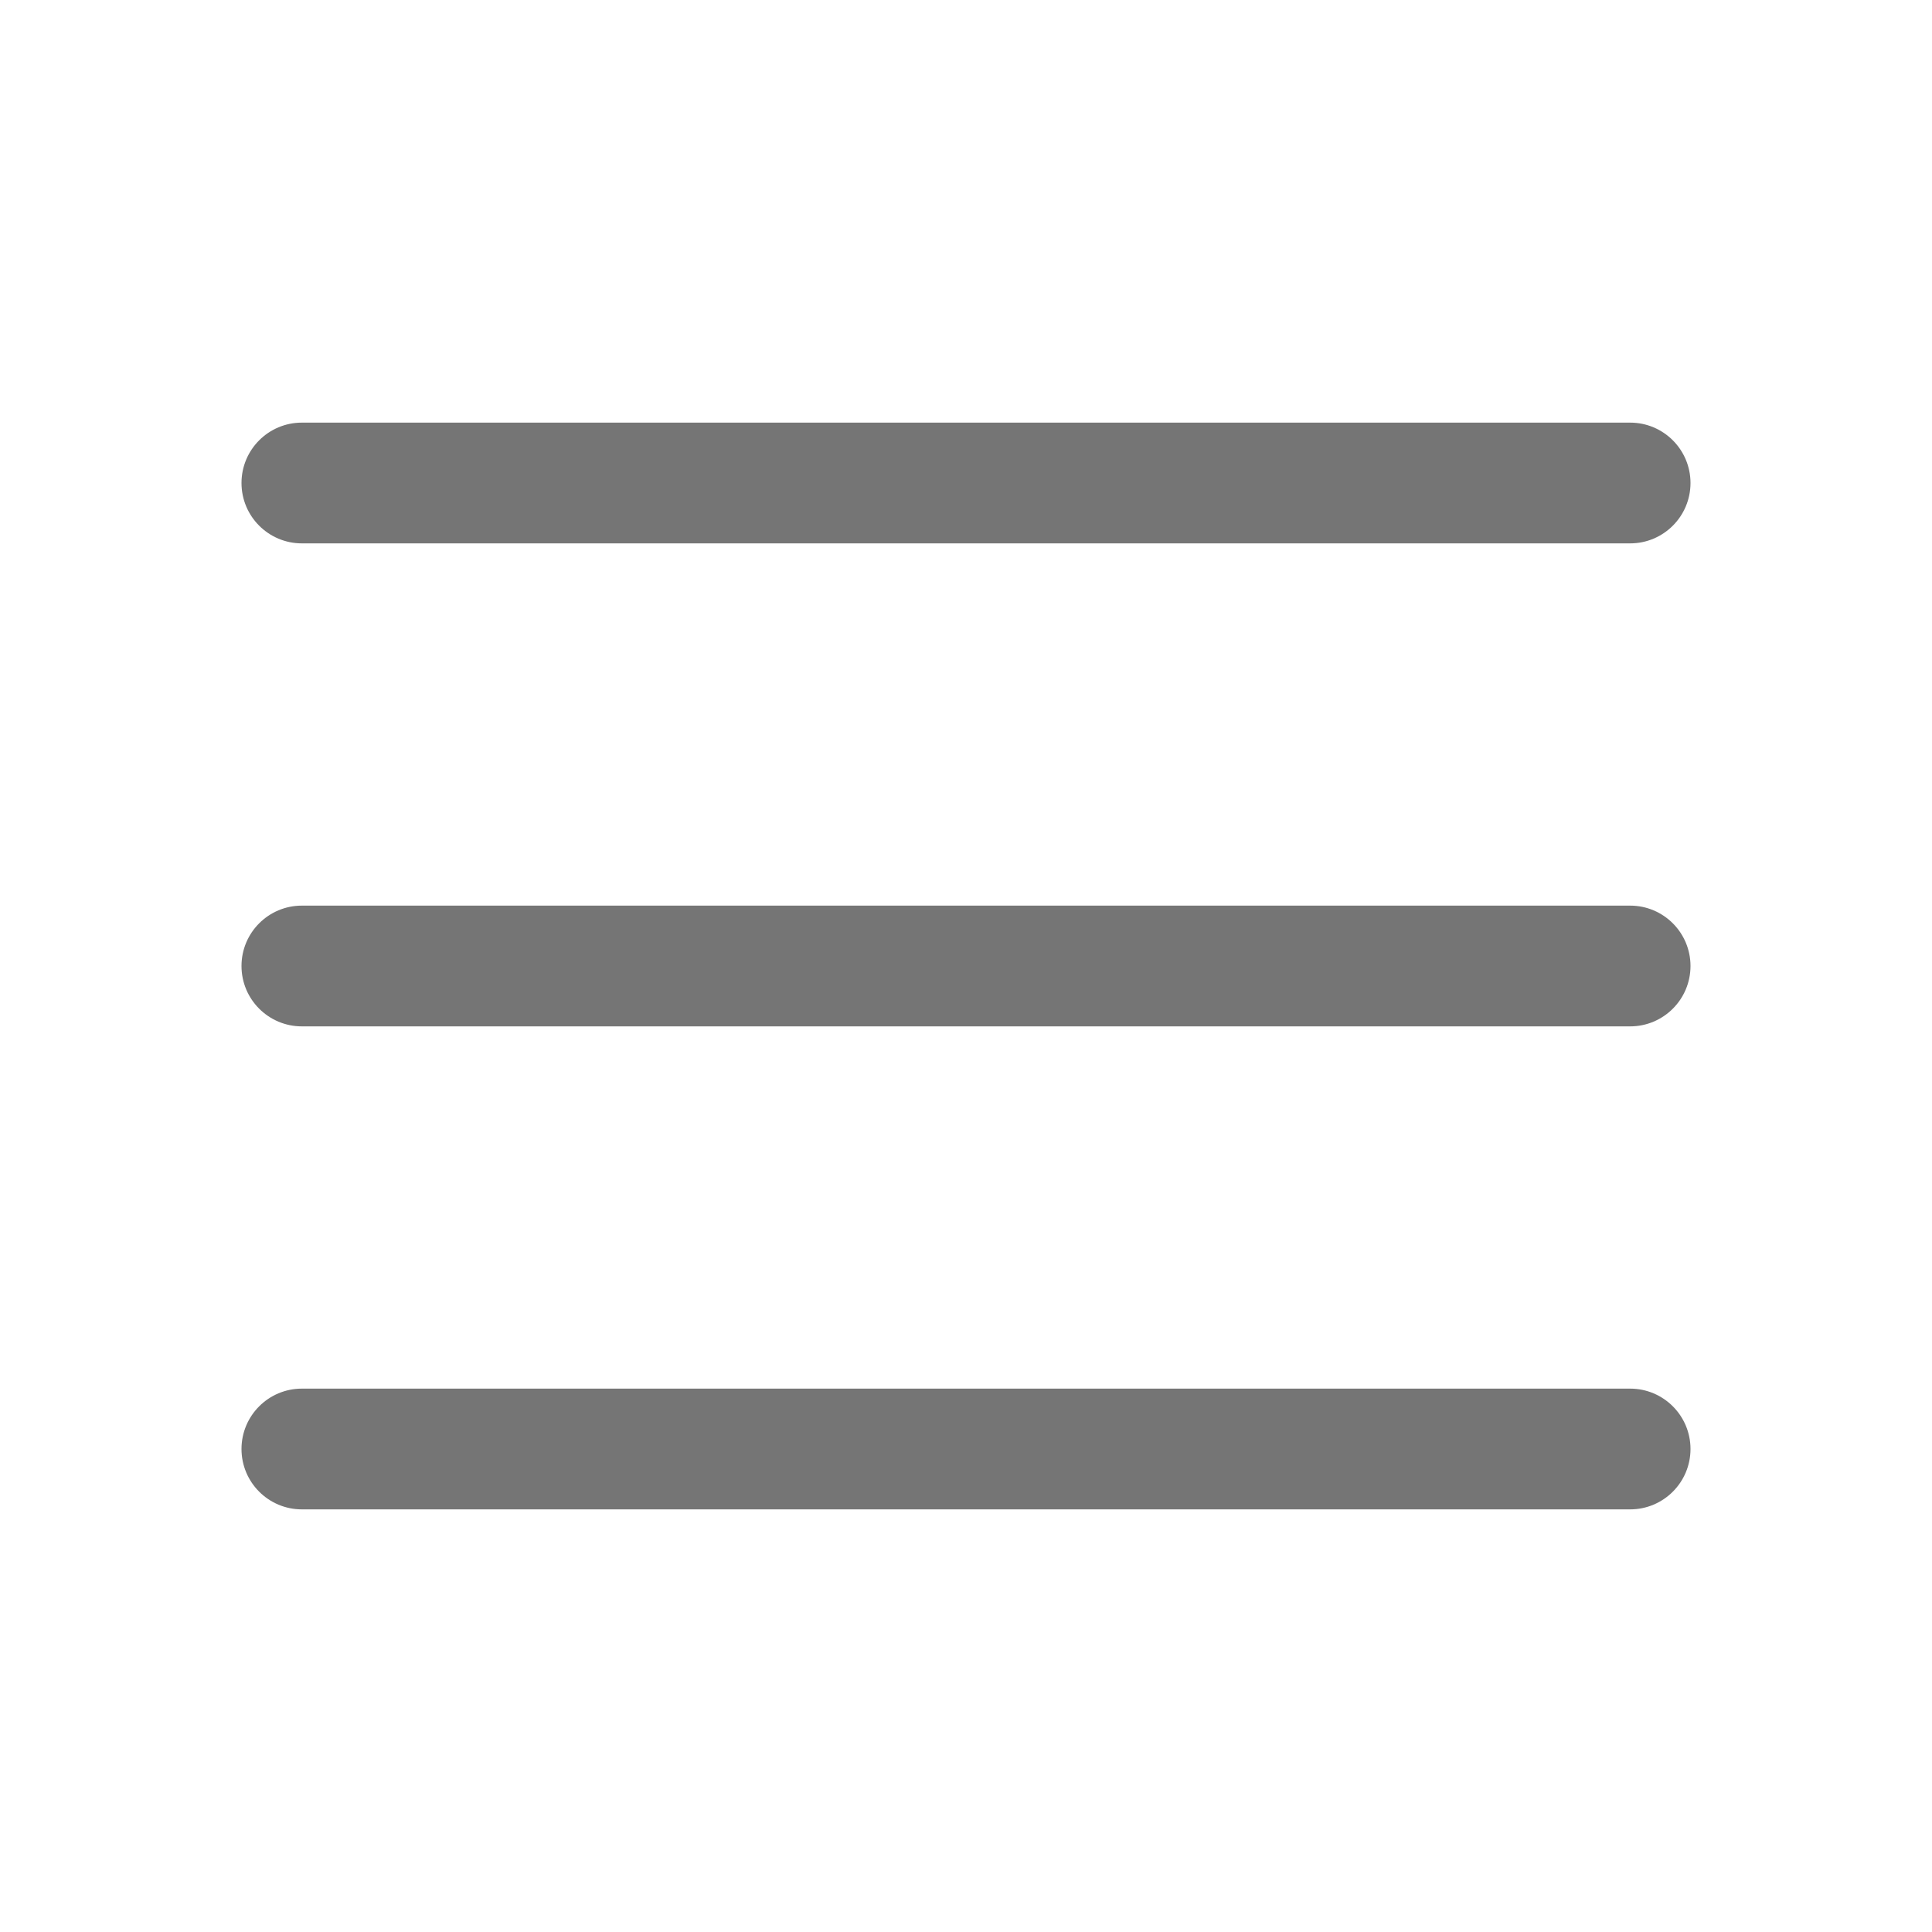
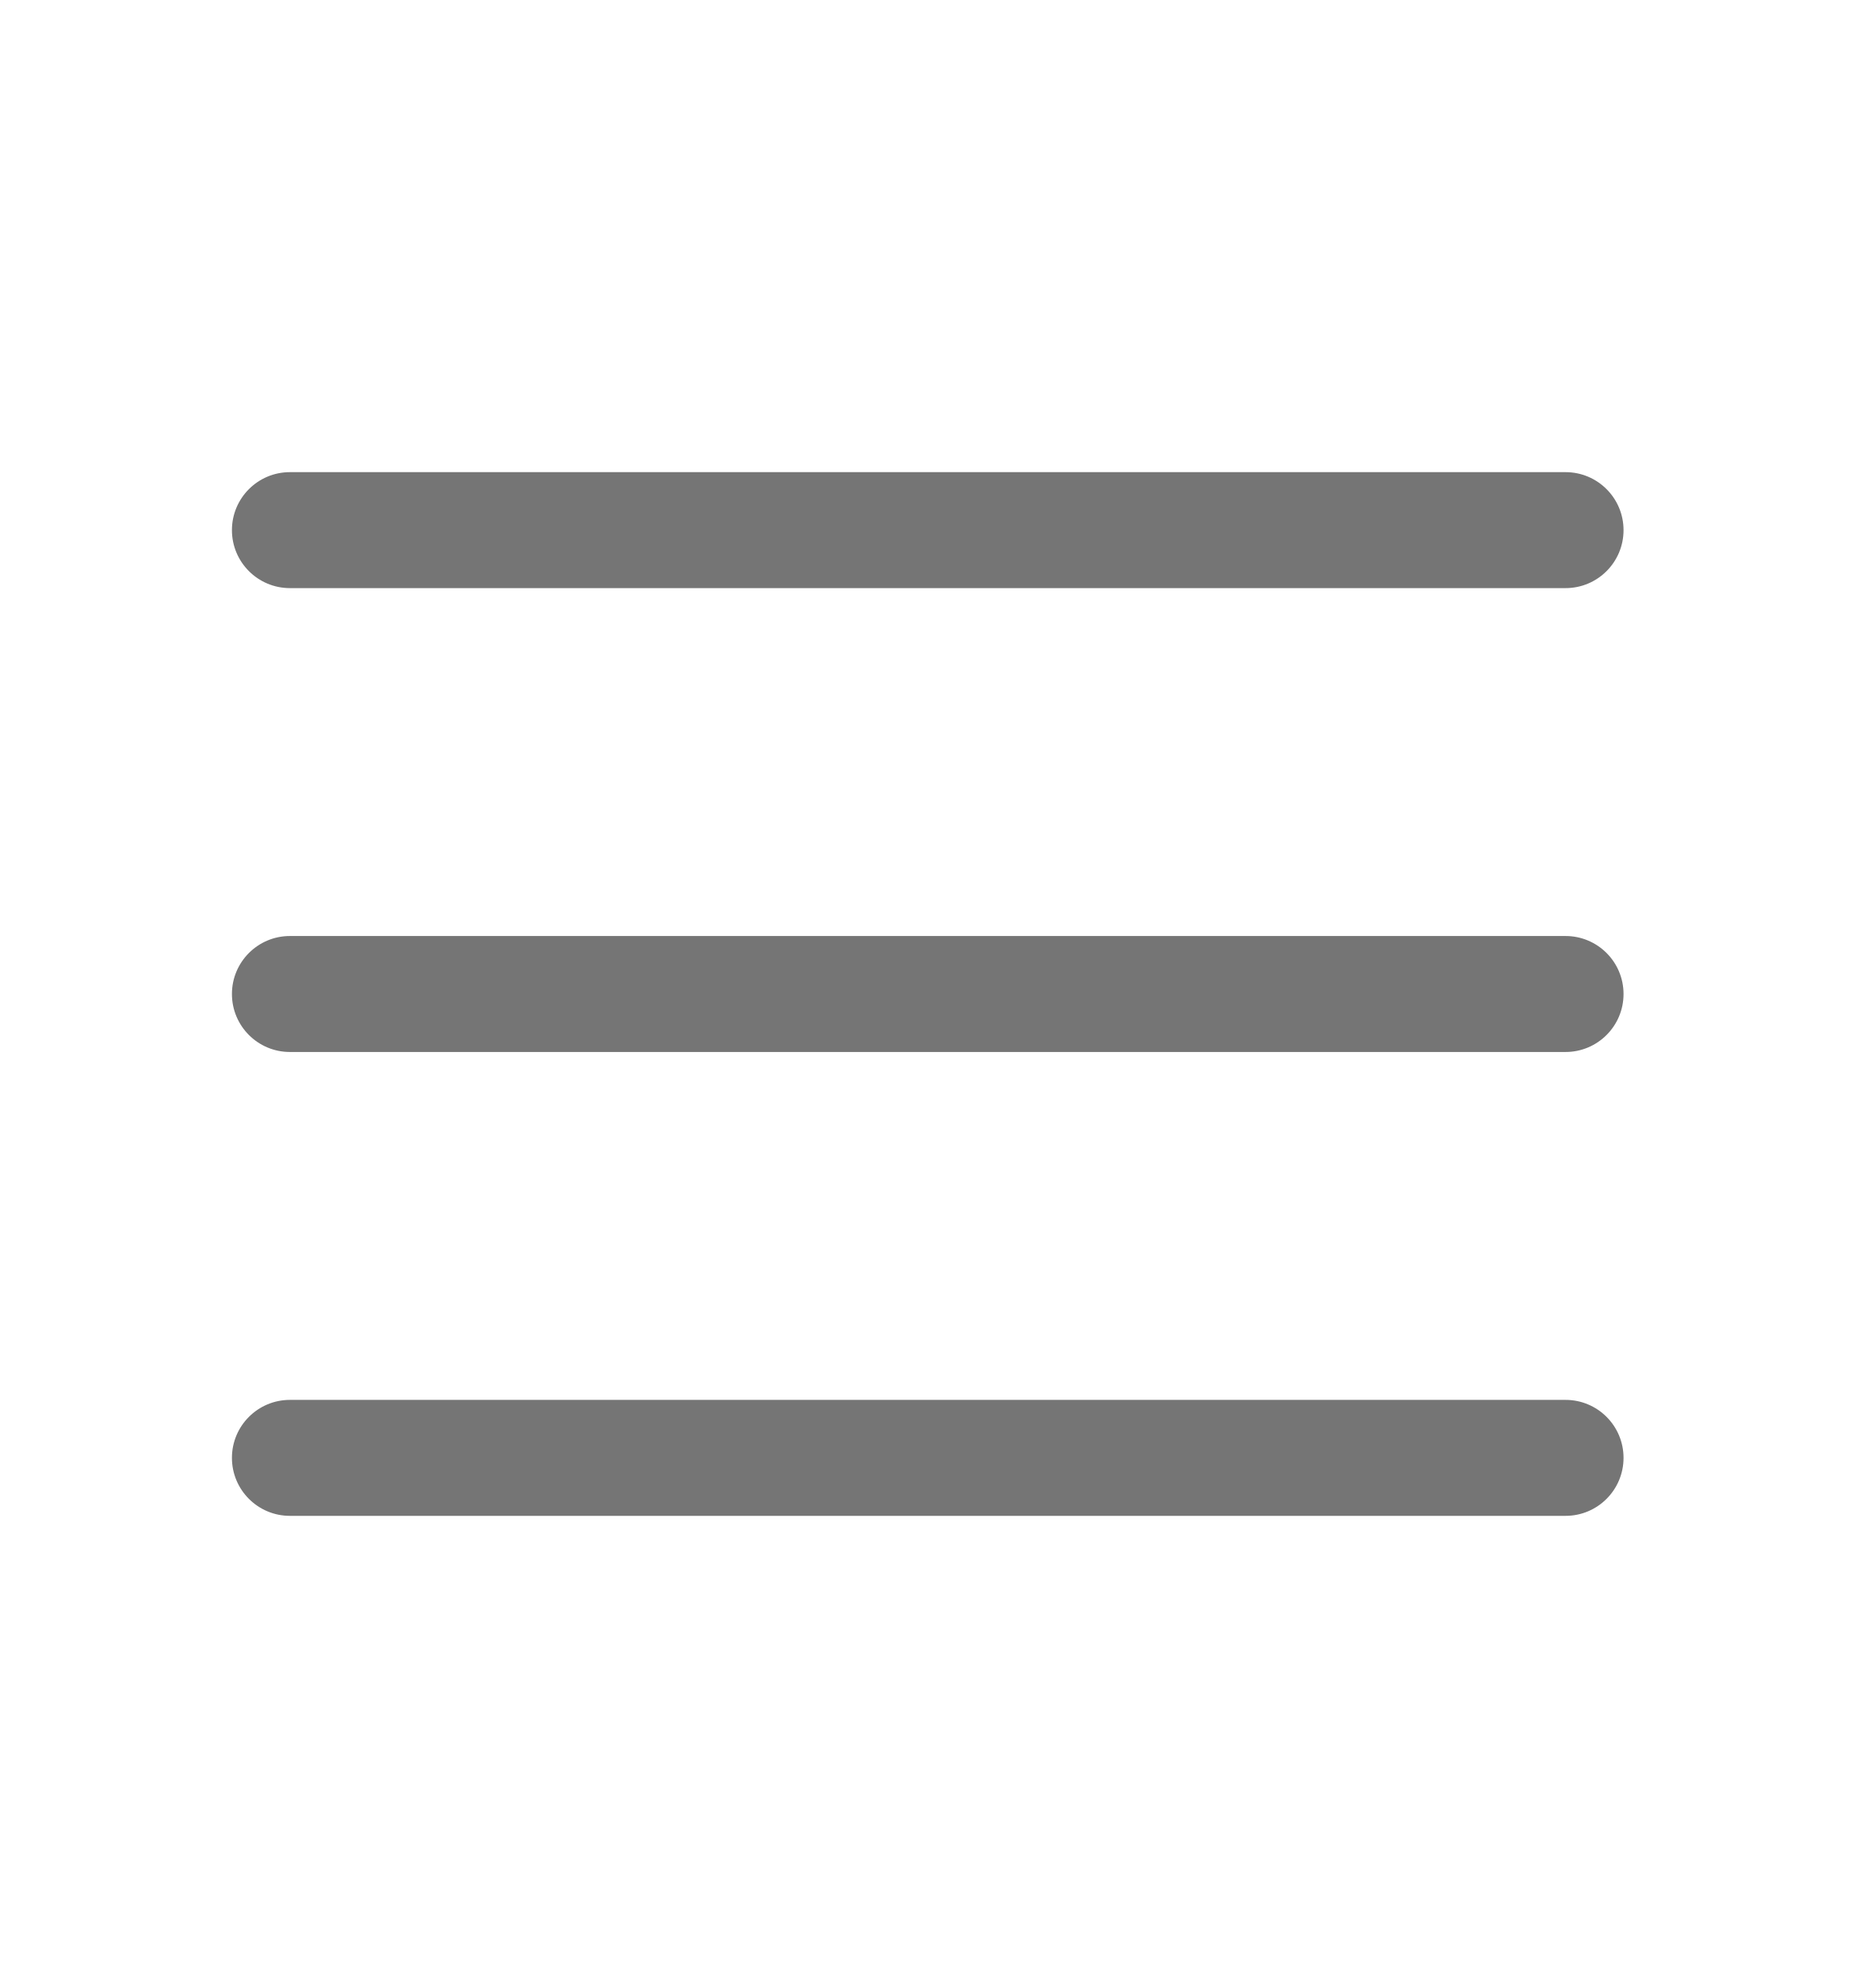
- <svg xmlns="http://www.w3.org/2000/svg" width="32" height="32" viewBox="0 0 256 256">
+ <svg xmlns="http://www.w3.org/2000/svg" width="28" height="30" viewBox="0 0 256 256">
  <linearGradient id="gradientMenu">
    <stop offset="5%" stop-color="#757575" />
    <stop offset="100%" stop-color="#757575" />
  </linearGradient>
  <path fill="url(#gradientMenu)" d="M224,128a8,8,0,0,1-8,8H40a8,8,0,0,1,0-16H216A8,8,0,0,1,224,128ZM40,72H216a8,8,0,0,0,0-16H40a8,8,0,0,0,0,16ZM216,184H40a8,8,0,0,0,0,16H216a8,8,0,0,0,0-16Z">
</path>
</svg>
